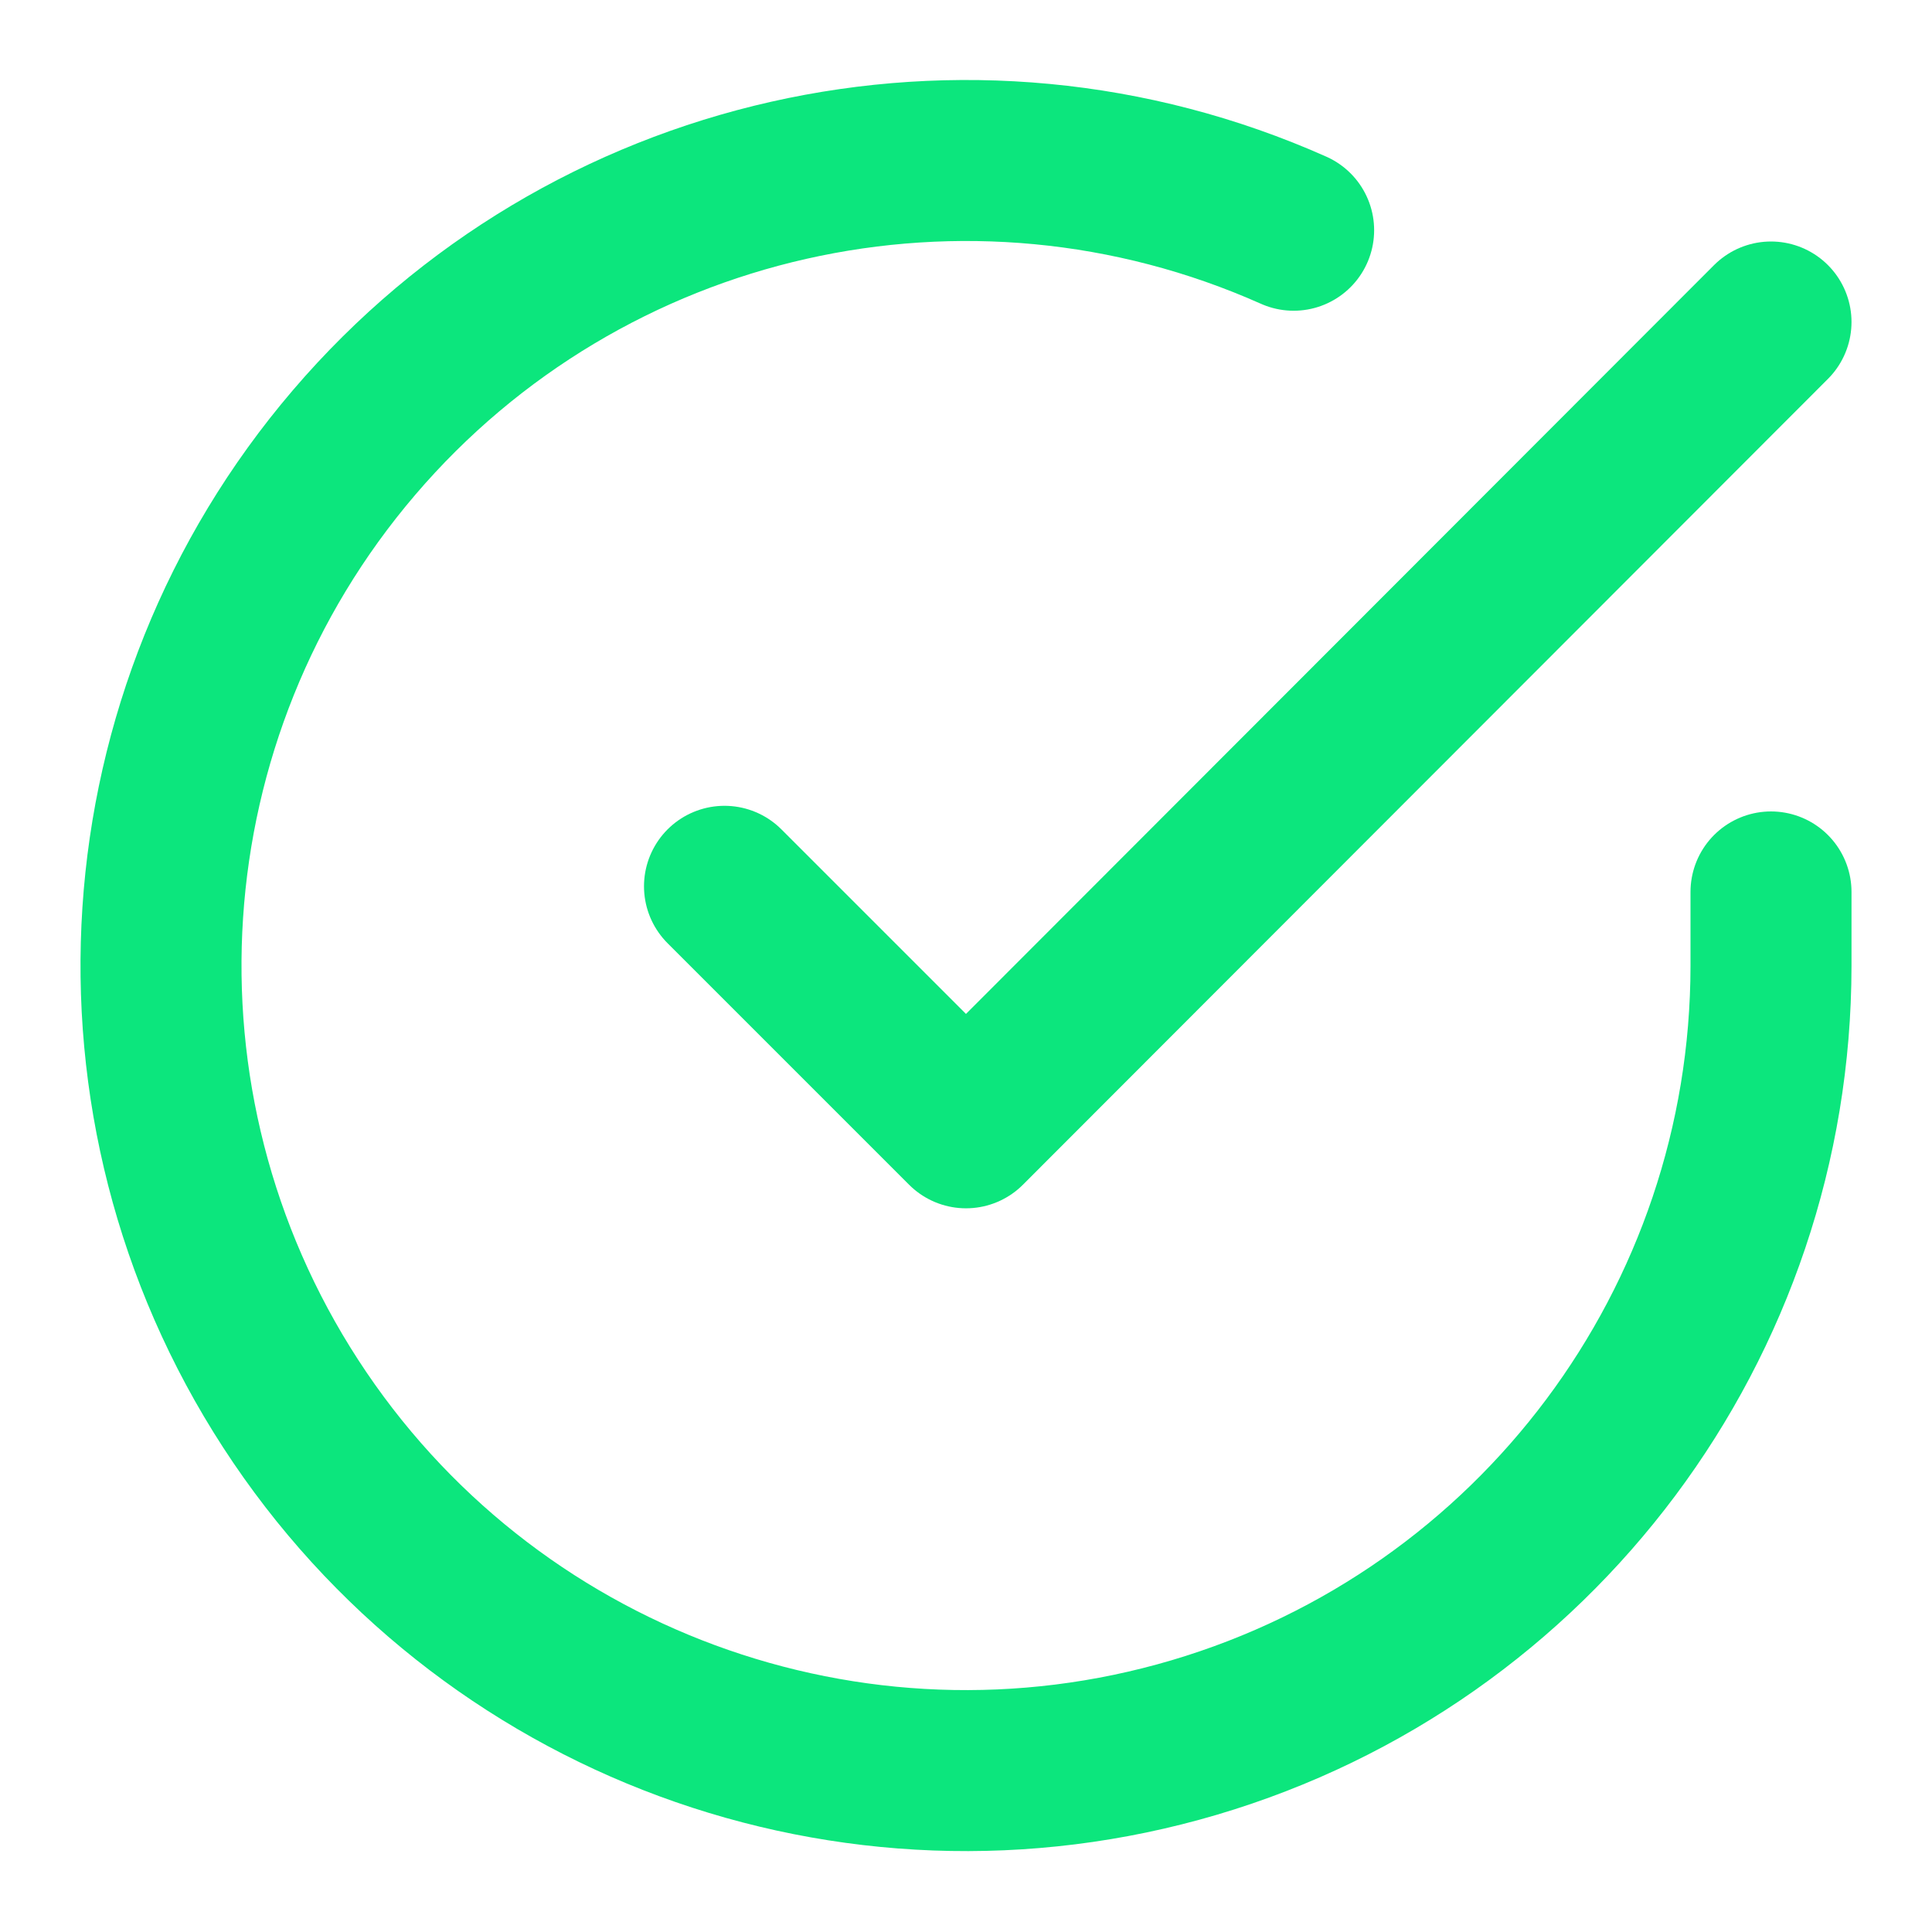
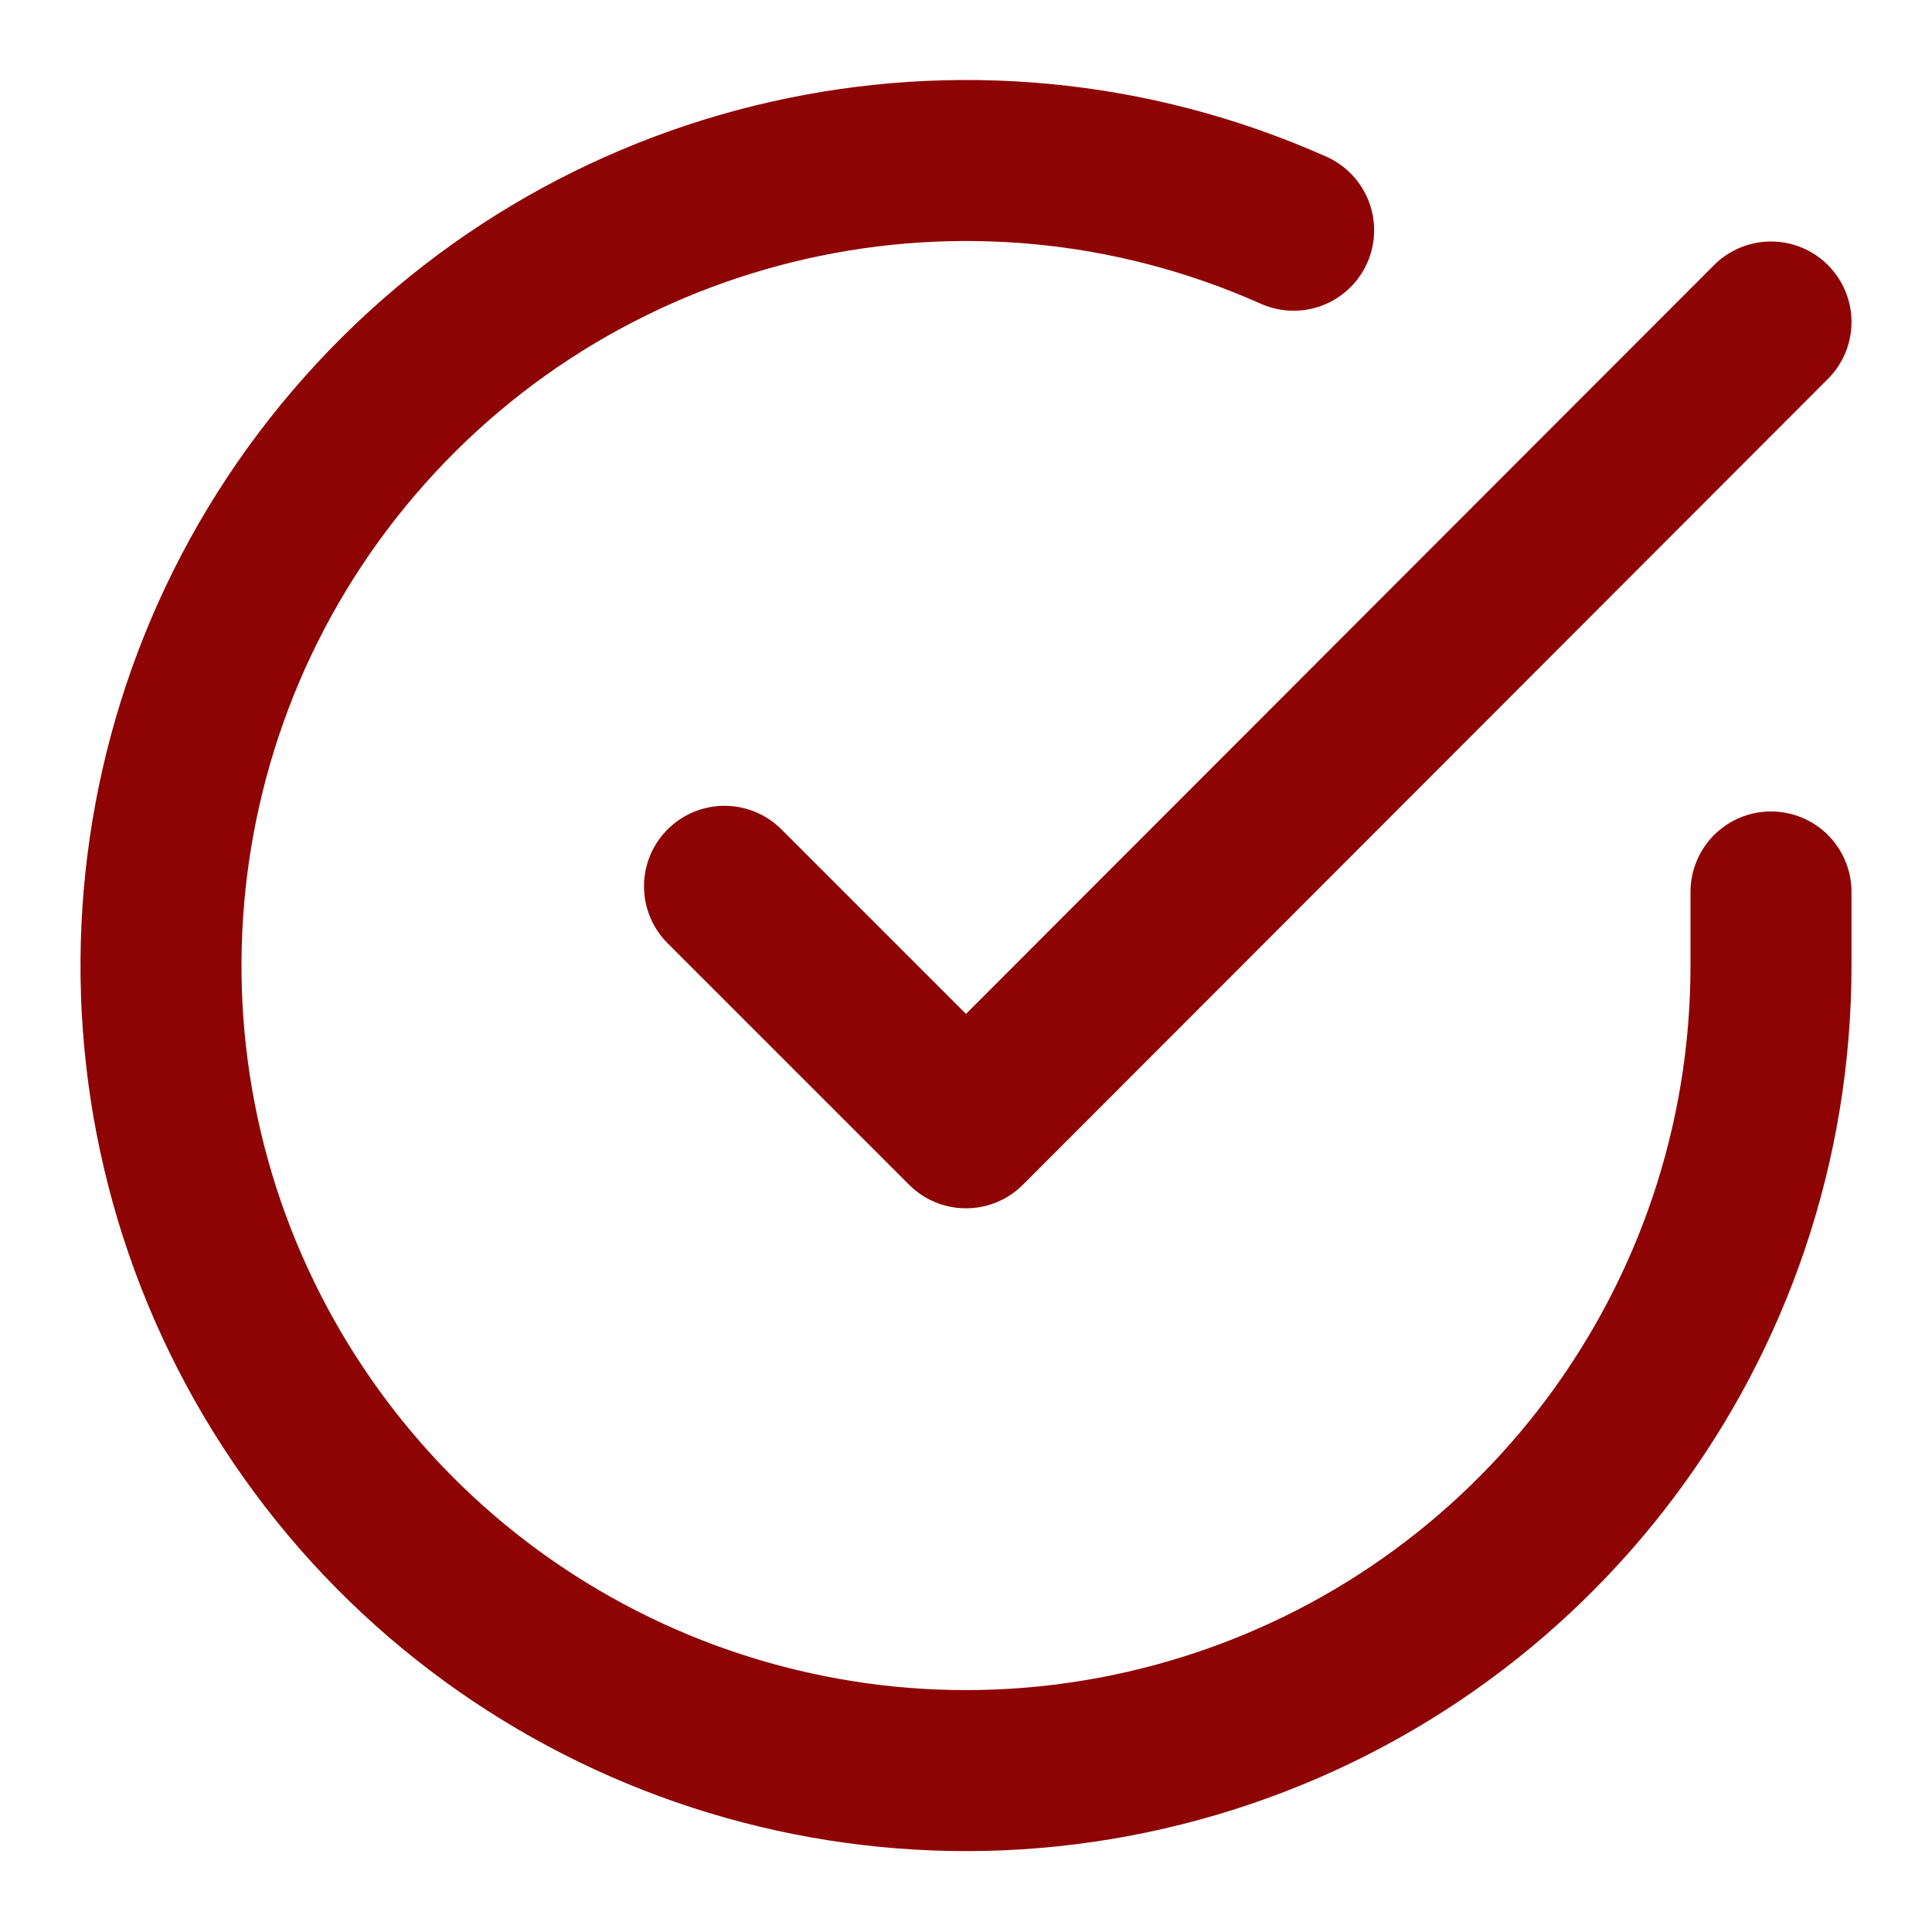
- <svg xmlns="http://www.w3.org/2000/svg" width="24" height="24" viewBox="0 0 24 24" fill="none" stroke="#0CE67D" stroke-width="2" stroke-linecap="round" stroke-linejoin="round" class="feather feather-check-circle">
+ <svg xmlns="http://www.w3.org/2000/svg" width="24" height="24" viewBox="0 0 24 24" fill="none" stroke="#8E0404" stroke-width="2" stroke-linecap="round" stroke-linejoin="round" class="feather feather-check-circle">
  <path d="M22  11.08V12a10 10 0 1 1-5.93-9.14" />
  <polyline points="22 4 12 14.01 9 11.01" />
</svg>
